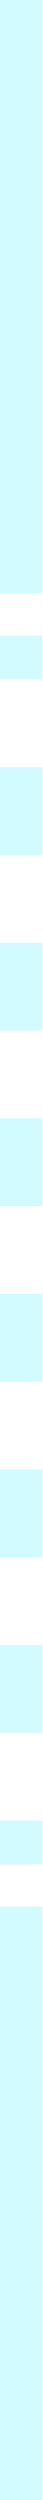
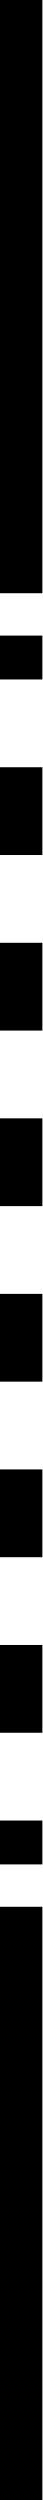
- <svg xmlns="http://www.w3.org/2000/svg" width="2" height="118" viewBox="0 0 2 118" fill="none">
-   <path fill-rule="evenodd" clip-rule="evenodd" d="M1.22392e-06 28L0 8.74228e-08L2 0L2 28L1.22392e-06 28Z" fill="#D2FBFF" />
-   <path fill-rule="evenodd" clip-rule="evenodd" d="M0 32.071L0 30H2V32.071H0ZM0 40.357L0 36.214H2V40.357H0ZM0 48.643L0 44.5H2L2 48.643H0ZM0 56.929L0 52.786H2L2 56.929H0ZM0 65.214L0 61.071H2L2 65.214H0ZM0 73.5L0 69.357H2L2 73.5H0ZM0 81.786L0 77.643H2V81.786H0ZM0 88L0 85.929H2V88H0Z" fill="#D2FBFF" />
-   <path fill-rule="evenodd" clip-rule="evenodd" d="M1.22392e-06 118L0 90L2 90L2 118L1.22392e-06 118Z" fill="#D2FBFF" />
+ <svg xmlns="http://www.w3.org/2000/svg" width="100%" height="100%" viewBox="0 0 2 118" fill="current">
+   <path fill-rule="evenodd" clip-rule="evenodd" d="M1.22392e-06 28L0 8.74228e-08L2 0L2 28L1.22392e-06 28Z" fill="current" />
+   <path fill-rule="evenodd" clip-rule="evenodd" d="M0 32.071L0 30H2V32.071H0ZM0 40.357L0 36.214H2V40.357H0ZM0 48.643L0 44.5H2L2 48.643H0ZM0 56.929L0 52.786H2L2 56.929H0ZM0 65.214L0 61.071H2L2 65.214H0ZM0 73.5L0 69.357H2L2 73.5H0ZM0 81.786L0 77.643H2V81.786H0ZM0 88L0 85.929H2V88H0Z" fill="current" />
+   <path fill-rule="evenodd" clip-rule="evenodd" d="M1.22392e-06 118L0 90L2 90L2 118L1.22392e-06 118Z" fill="current" />
</svg>
